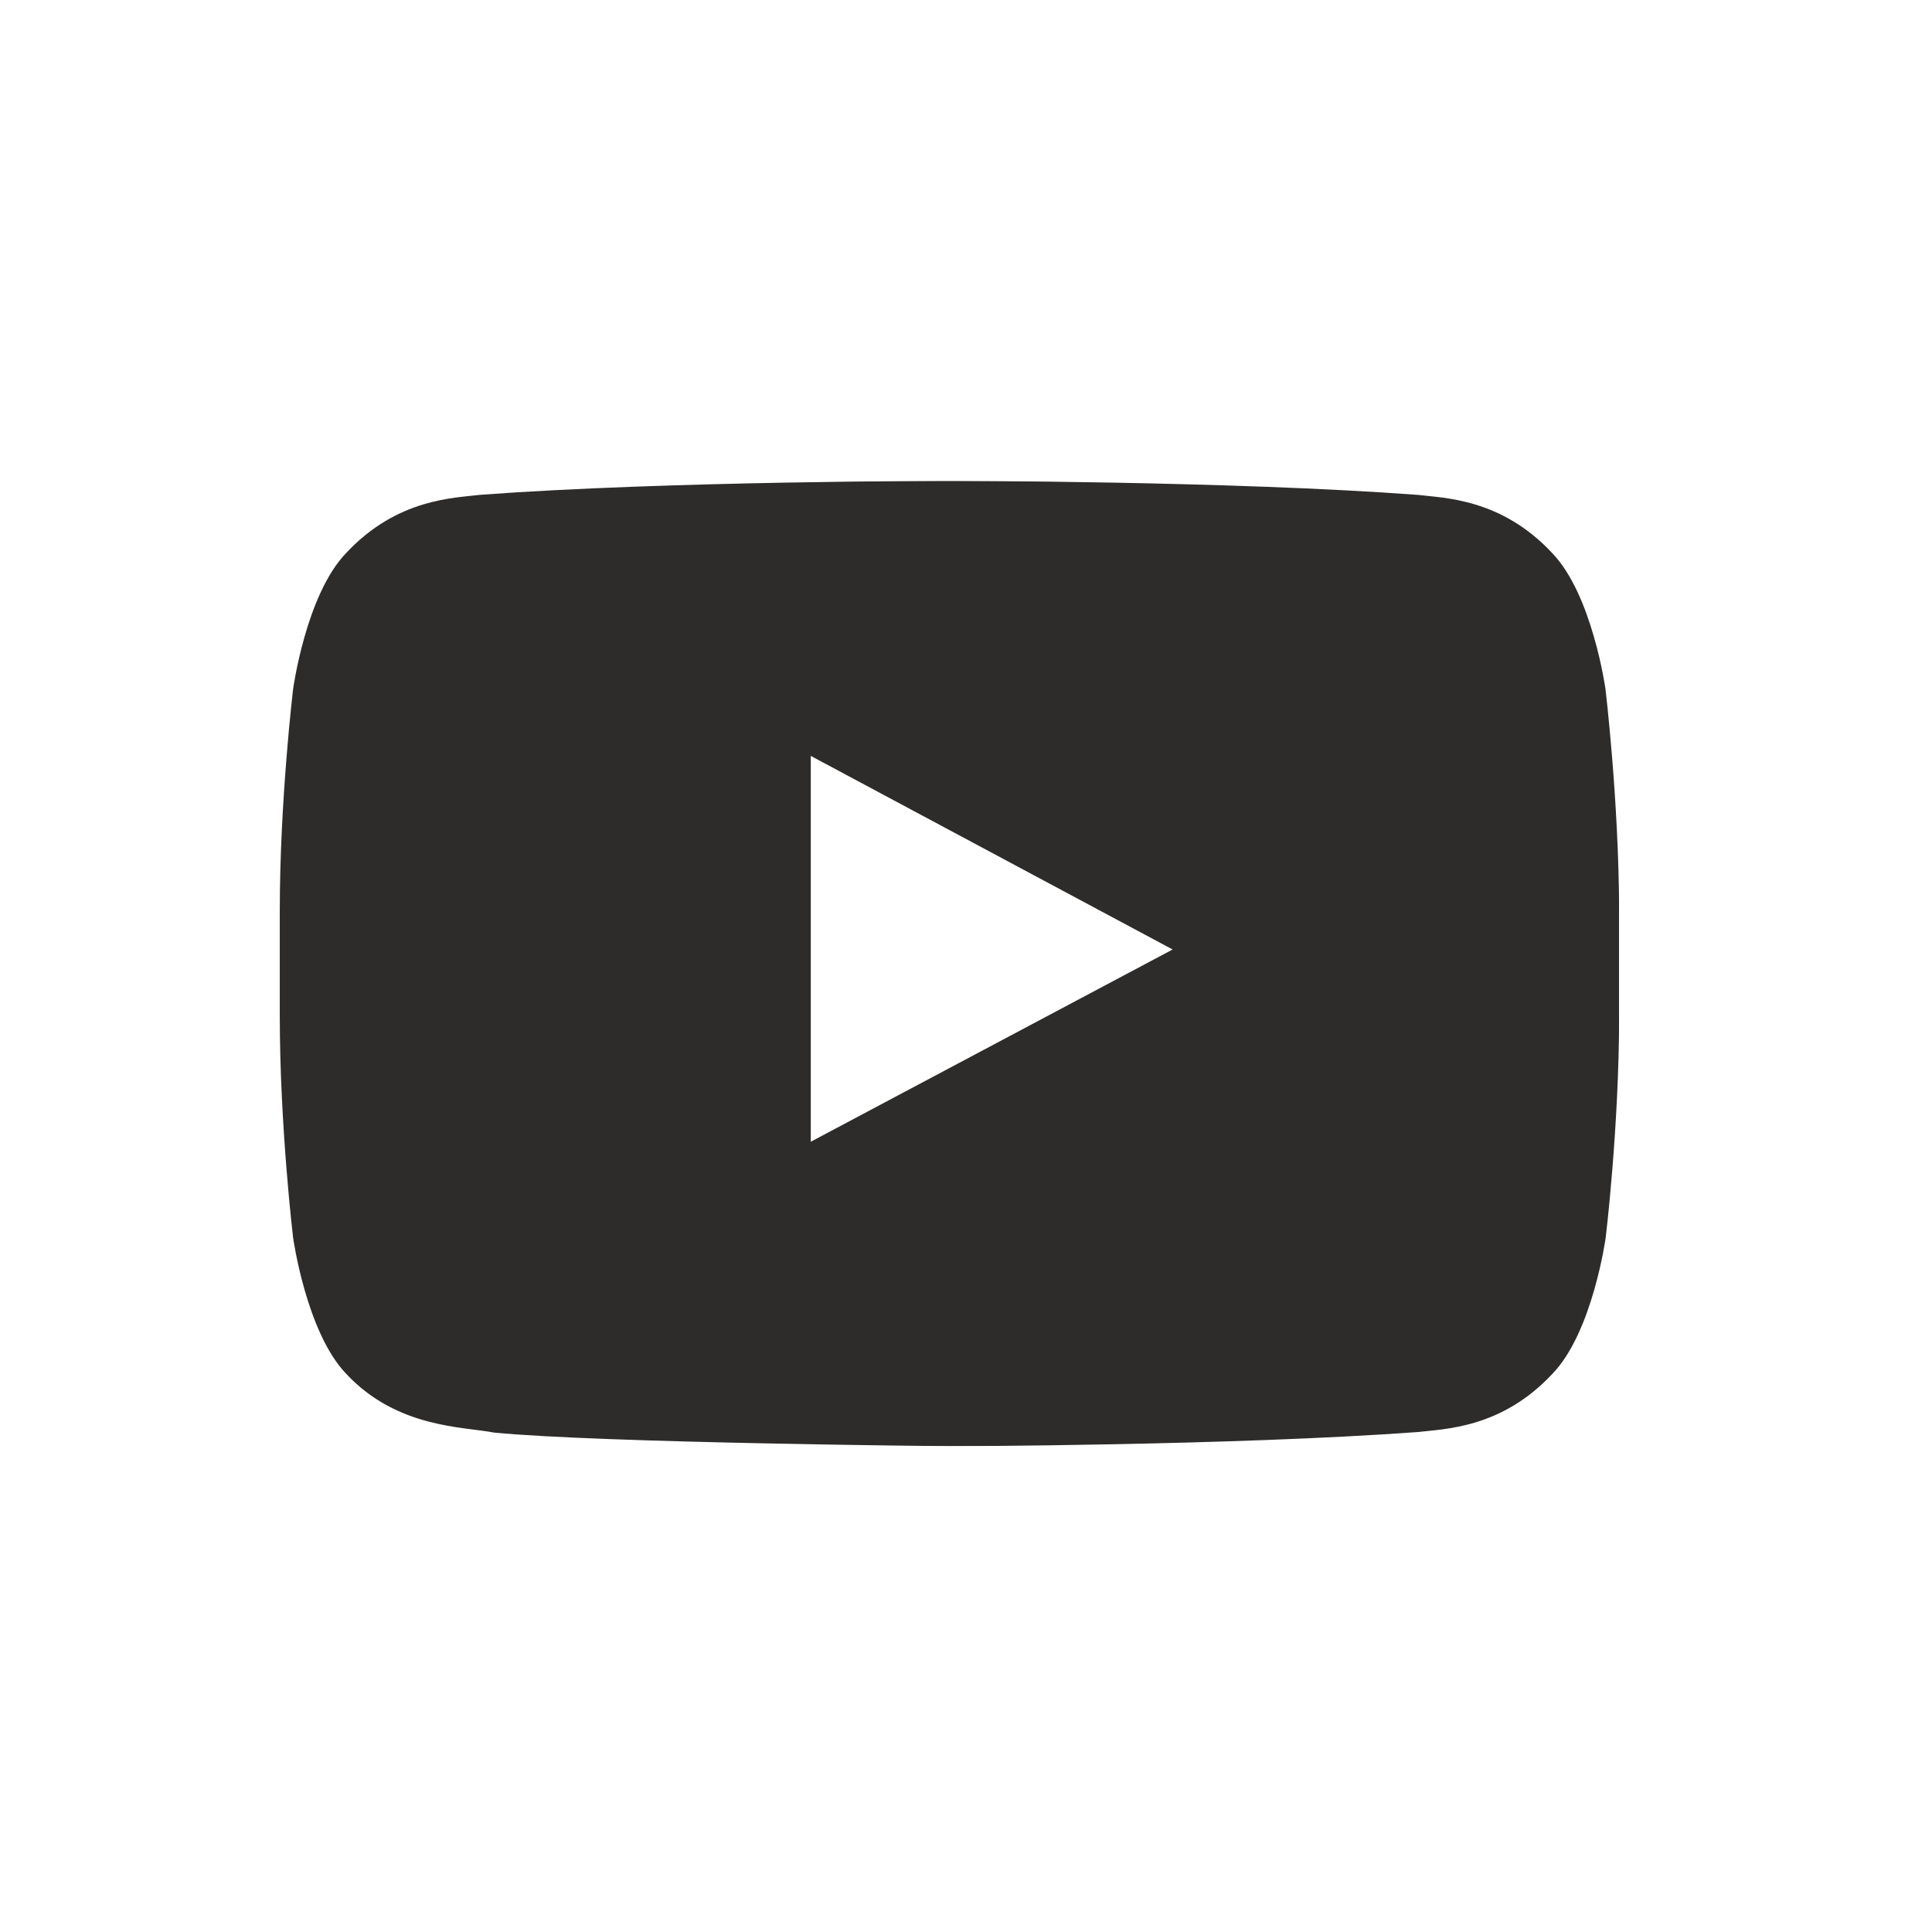
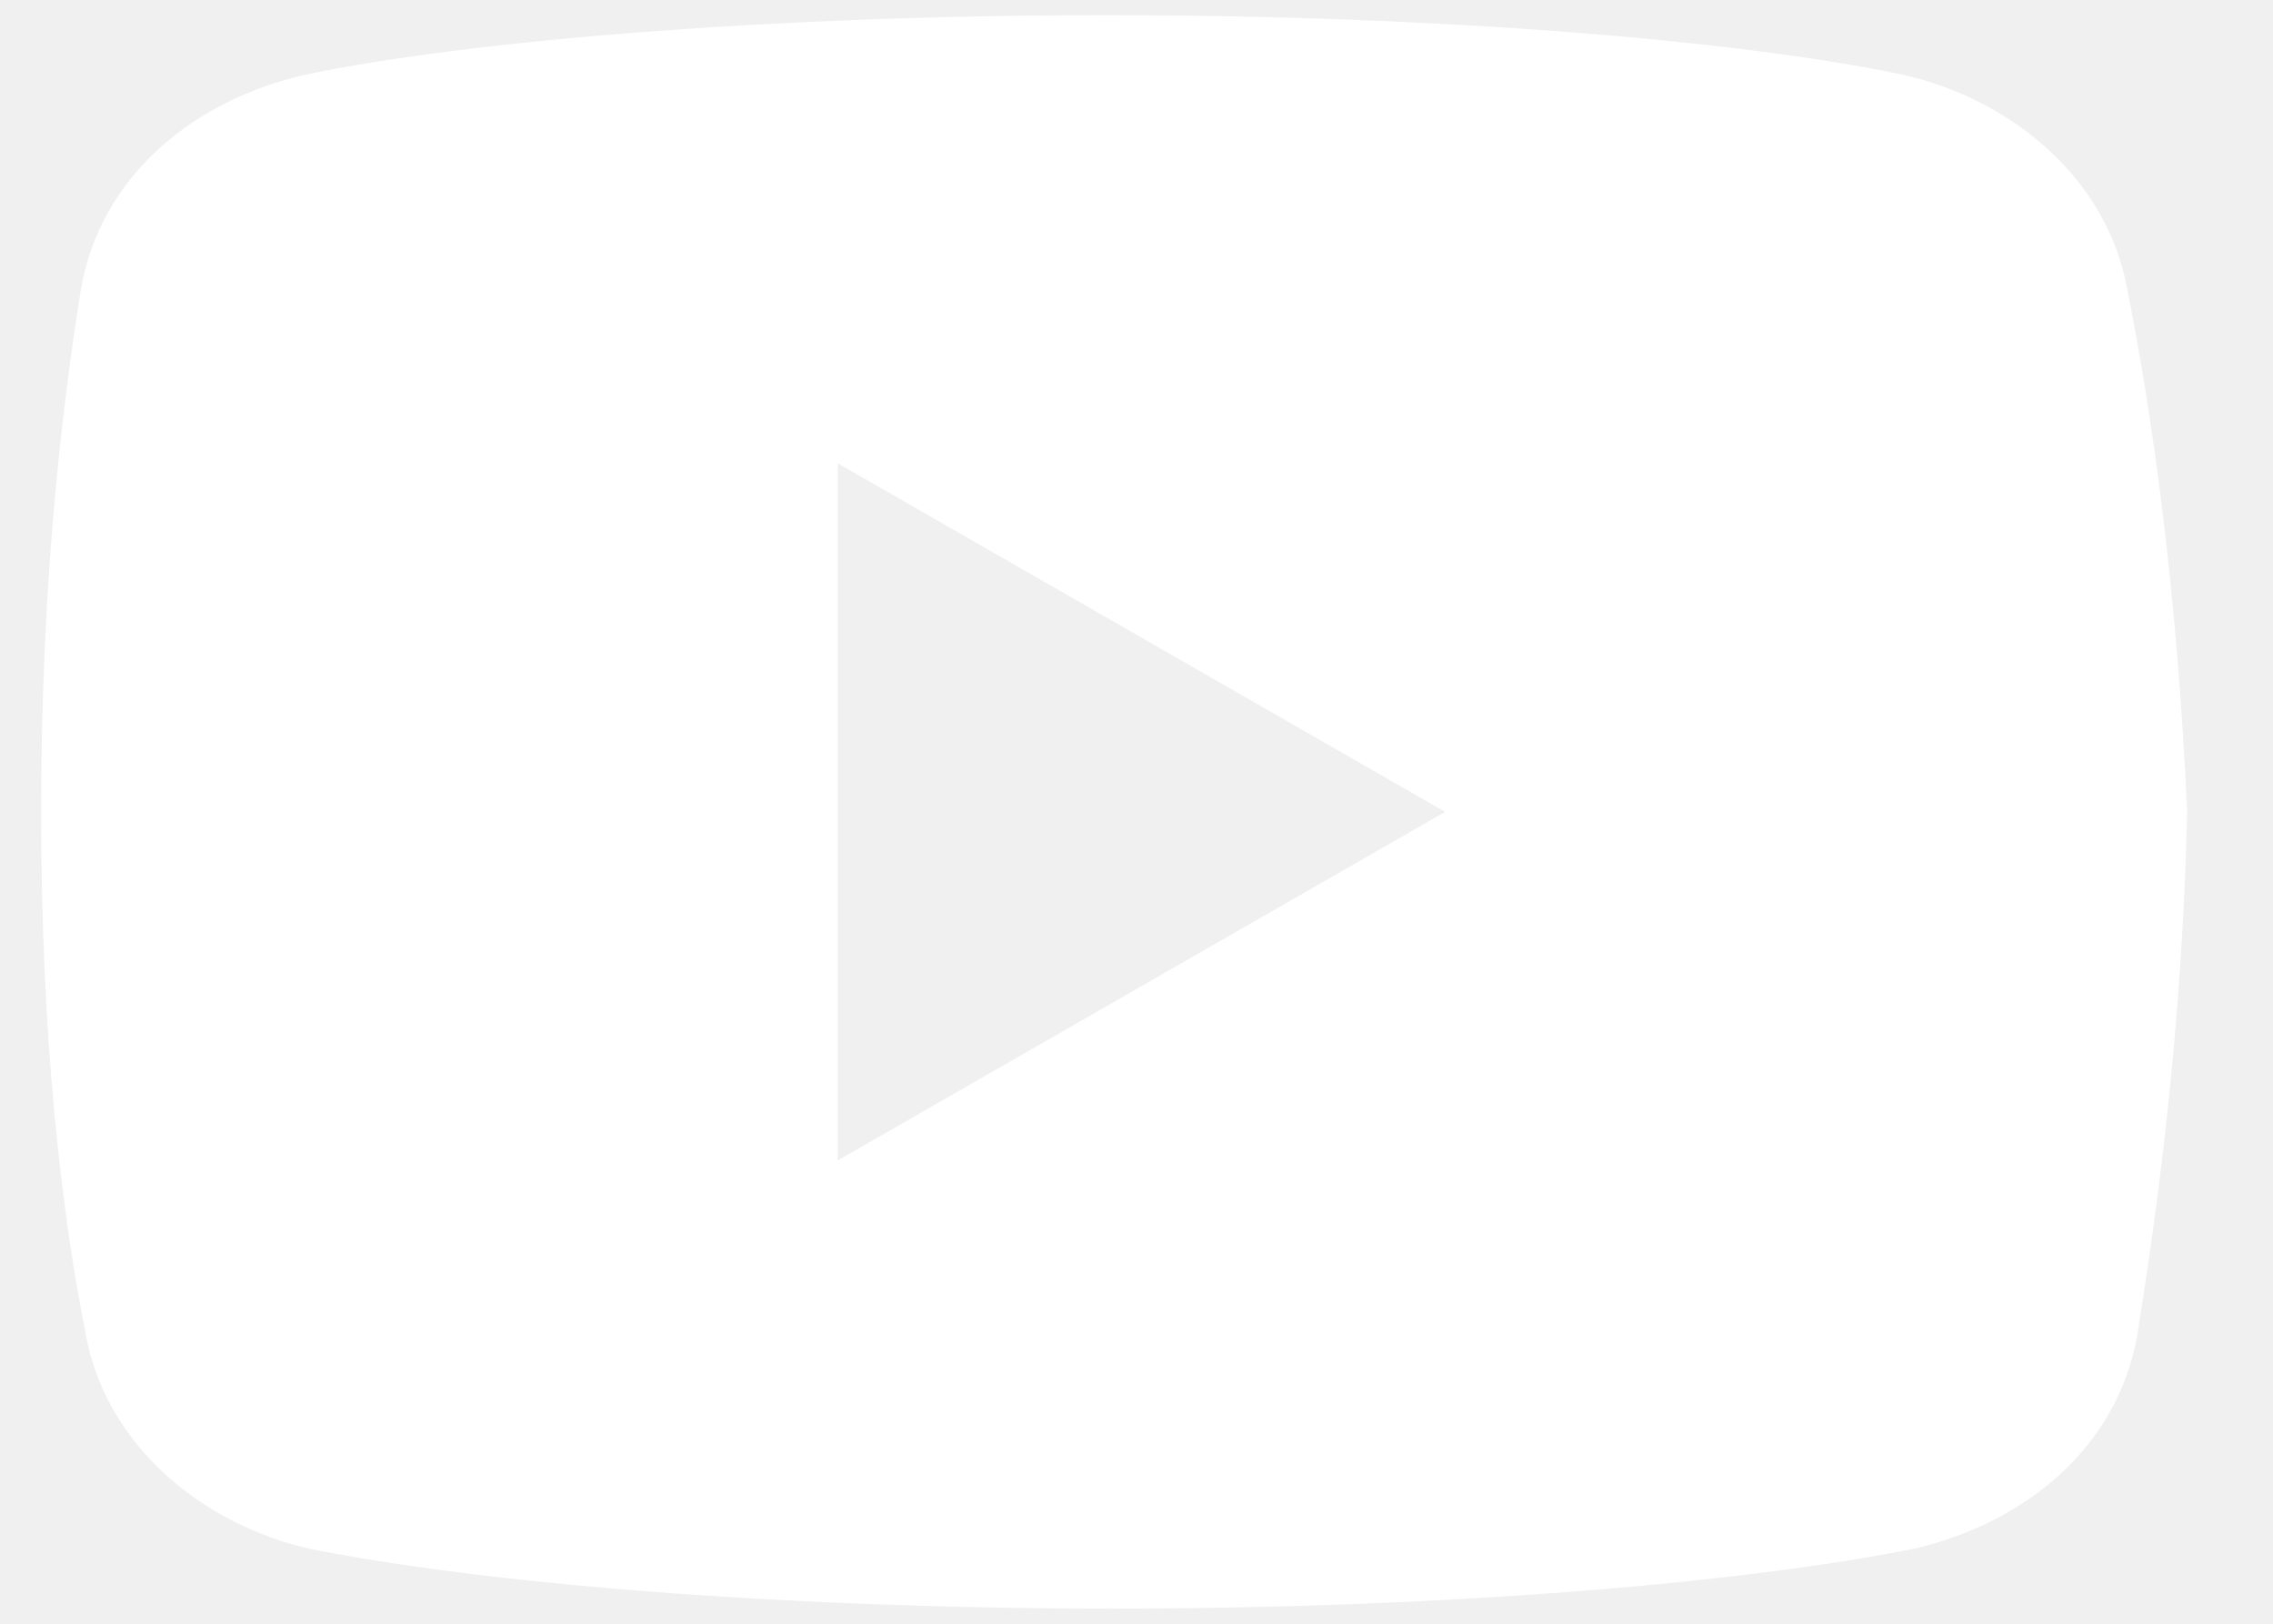
- <svg xmlns="http://www.w3.org/2000/svg" xmlns:xlink="http://www.w3.org/1999/xlink" width="20px" height="20px" viewBox="0 0 20 20" version="1.1">
-   <defs>
-     <polygon id="path-1" points="0 3.00132903e-05 13.865 3.00132903e-05 13.865 9.993 0 9.993" />
-   </defs>
-   <g id="3.0" stroke="none" stroke-width="1" fill="none" fill-rule="evenodd">
-     <g id="socialicon-facebook备份">
-       <polygon id="005-facebook" fill="#FFFFFF" points="-6.82121026e-13 20 20 20 20 0 -6.82121026e-13 0" />
-       <g id="编组" transform="translate(2.896132, 4.97809)">
-         <mask id="mask-2" fill="white">
-           <use xlink:href="#path-1" />
-         </mask>
-         <g id="Clip-2" />
-         <path d="M5.497,6.841 L5.497,2.847 L9.243,4.851 L5.497,6.841 Z M13.724,2.156 C13.724,2.156 13.588,1.177 13.171,0.746 C12.643,0.181 12.053,0.178 11.782,0.145 C9.844,3.00132903e-05 6.932,3.00132903e-05 6.932,3.00132903e-05 L6.927,3.00132903e-05 C6.927,3.00132903e-05 4.016,3.00132903e-05 2.077,0.144 C1.806,0.178 1.217,0.18 0.688,0.746 C0.271,1.177 0.138,2.156 0.138,2.156 C0.138,2.156 -2.00088602e-05,3.305 -2.00088602e-05,4.457 L-2.00088602e-05,5.533 C-2.00088602e-05,6.682 0.138,7.834 0.138,7.834 C0.138,7.834 0.274,8.813 0.688,9.244 C1.217,9.81 1.91,9.79 2.218,9.852 C3.329,9.96 6.932,9.993 6.932,9.993 C6.932,9.993 9.846,9.988 11.785,9.846 C12.056,9.813 12.646,9.81 13.174,9.244 C13.591,8.814 13.726,7.834 13.726,7.834 C13.726,7.834 13.865,6.686 13.865,5.534 L13.865,4.457 C13.862,3.308 13.724,2.157 13.724,2.157 L13.724,2.156 Z" id="Fill-1" fill="#2D2C2B" mask="url(#mask-2)" />
-       </g>
-     </g>
-   </g>
+ <svg xmlns="http://www.w3.org/2000/svg" width="21" height="15" viewBox="0 0 21 15" fill="none">
+   <path d="M19.653 2.67C19.47 1.658 18.597 0.921 17.583 0.691C16.067 0.37 13.26 0.14 10.223 0.14C7.188 0.14 4.337 0.37 2.818 0.691C1.807 0.921 0.932 1.611 0.748 2.67C0.563 3.82 0.38 5.43 0.38 7.5C0.38 9.57 0.563 11.18 0.793 12.33C0.978 13.341 1.852 14.078 2.863 14.308C4.473 14.63 7.233 14.86 10.27 14.86C13.307 14.86 16.067 14.63 17.677 14.308C18.688 14.078 19.562 13.388 19.747 12.33C19.93 11.18 20.16 9.523 20.207 7.5C20.113 5.43 19.883 3.82 19.653 2.67ZM7.74 10.72V4.28L13.352 7.5L7.74 10.72Z" fill="white" />
</svg>
